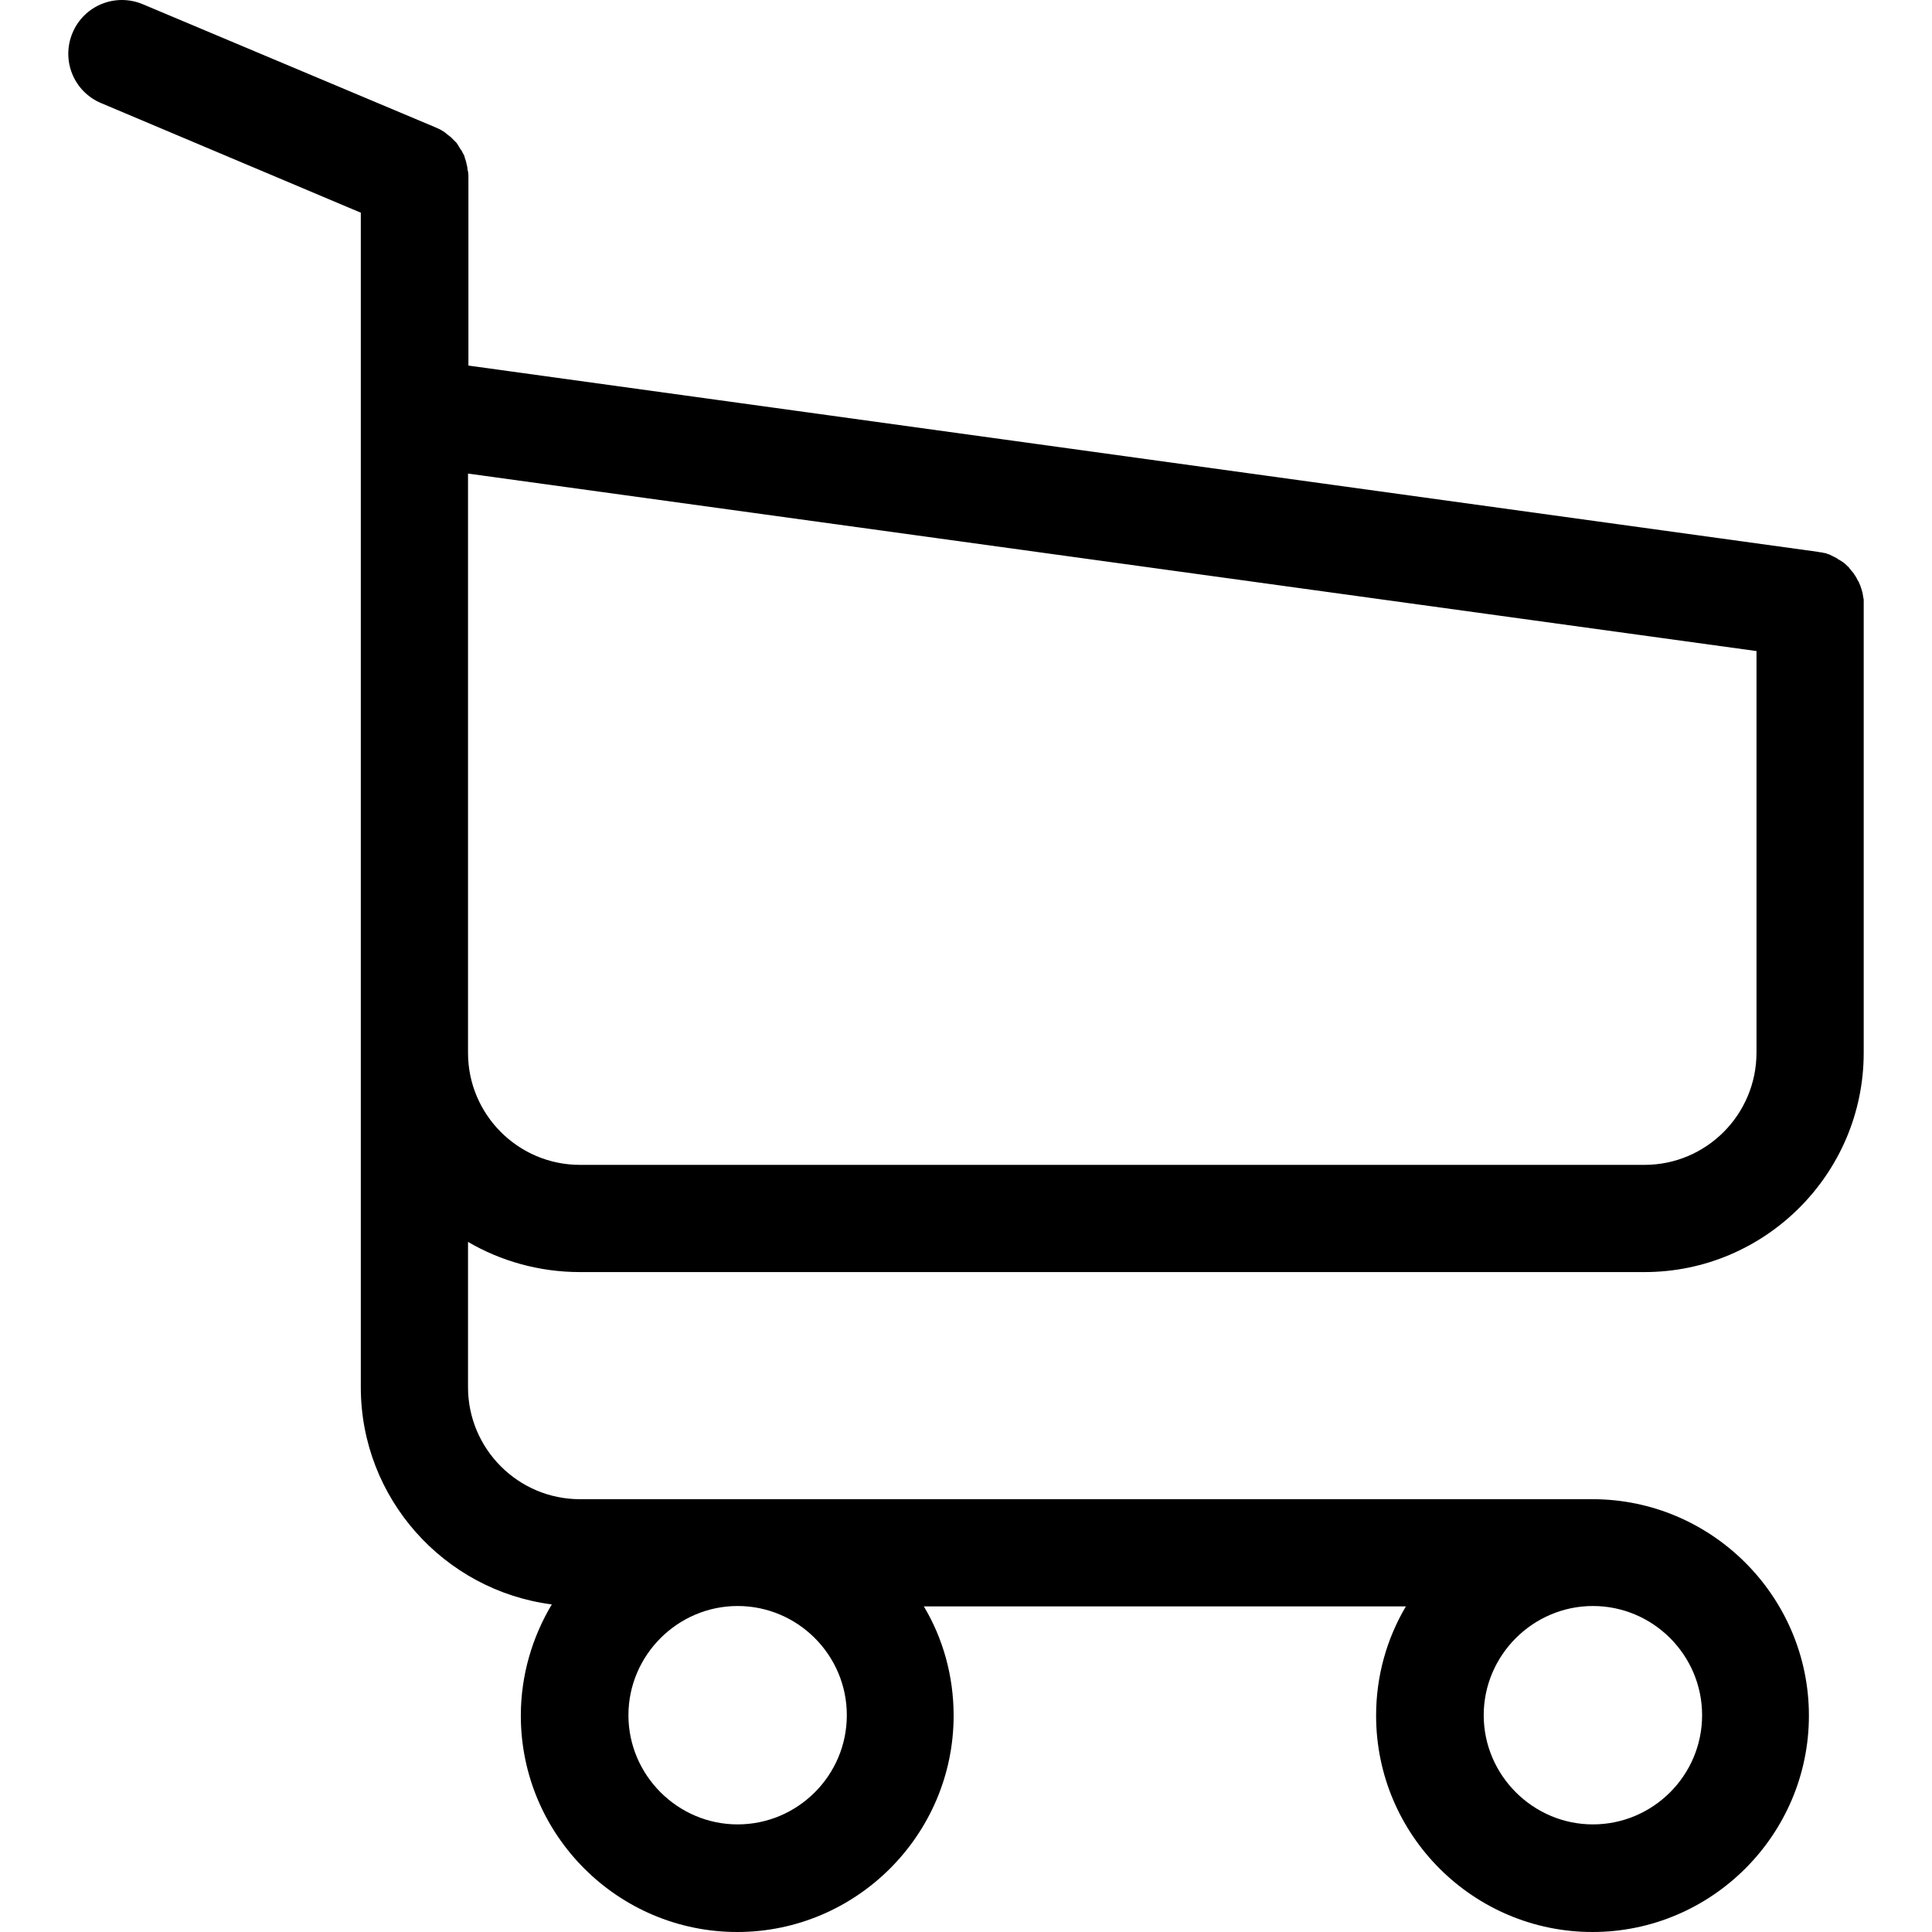
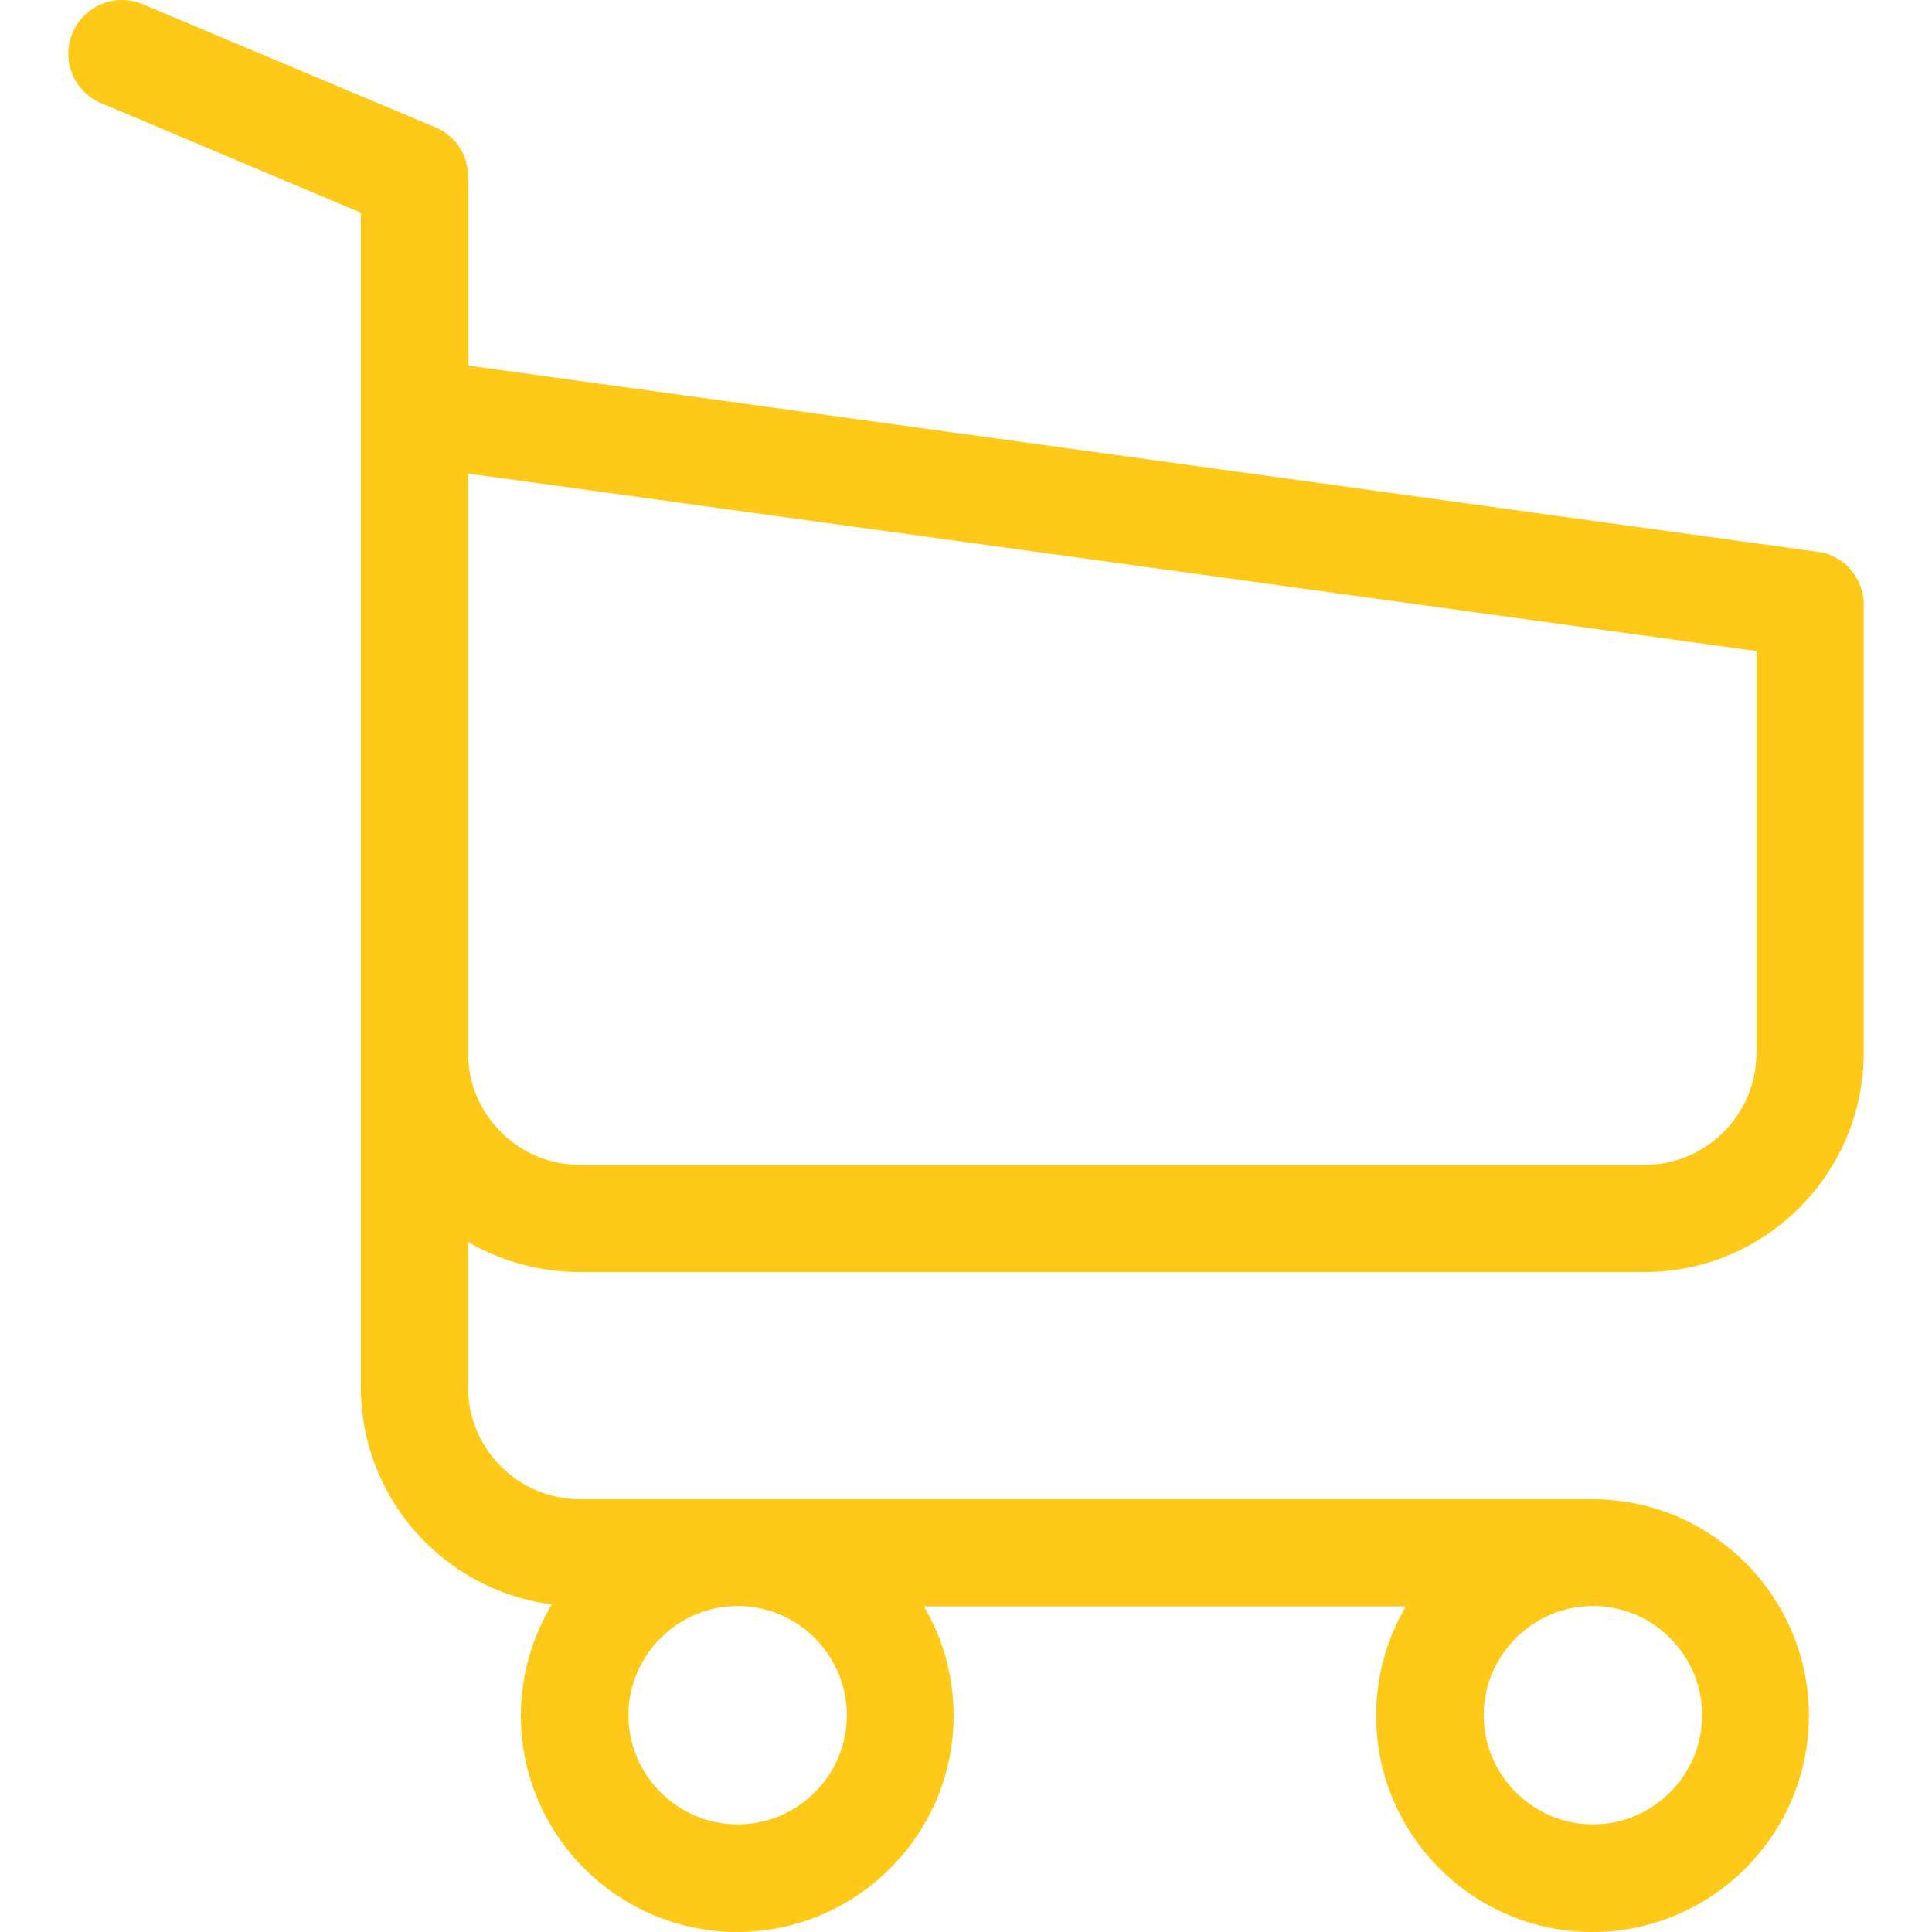
<svg xmlns="http://www.w3.org/2000/svg" version="1.1" id="Capa_1" x="0px" y="0px" viewBox="0 0 486.569 486.569" style="enable-background:new 0 0 486.569 486.569;" xml:space="preserve">
  <g>
-     <path d="M146.069,320.369h268.1c30.4,0,55.2-24.8,55.2-55.2v-112.8c0-0.1,0-0.3,0-0.4c0-0.3,0-0.5,0-0.8c0-0.2,0-0.4-0.1-0.6   c0-0.2-0.1-0.5-0.1-0.7s-0.1-0.4-0.1-0.6c-0.1-0.2-0.1-0.4-0.2-0.7c-0.1-0.2-0.1-0.4-0.2-0.6c-0.1-0.2-0.1-0.4-0.2-0.6   c-0.1-0.2-0.2-0.4-0.3-0.7c-0.1-0.2-0.2-0.4-0.3-0.5c-0.1-0.2-0.2-0.4-0.3-0.6c-0.1-0.2-0.2-0.3-0.3-0.5c-0.1-0.2-0.3-0.4-0.4-0.6   c-0.1-0.2-0.2-0.3-0.4-0.5c-0.1-0.2-0.3-0.3-0.4-0.5s-0.3-0.3-0.4-0.5s-0.3-0.3-0.4-0.4c-0.2-0.2-0.3-0.3-0.5-0.5   c-0.2-0.1-0.3-0.3-0.5-0.4c-0.2-0.1-0.4-0.3-0.6-0.4c-0.2-0.1-0.3-0.2-0.5-0.3s-0.4-0.2-0.6-0.4c-0.2-0.1-0.4-0.2-0.6-0.3   s-0.4-0.2-0.6-0.3s-0.4-0.2-0.6-0.3s-0.4-0.1-0.6-0.2c-0.2-0.1-0.5-0.2-0.7-0.2s-0.4-0.1-0.5-0.1c-0.3-0.1-0.5-0.1-0.8-0.1   c-0.1,0-0.2-0.1-0.4-0.1l-339.8-46.9v-47.4c0-0.5,0-1-0.1-1.4c0-0.1,0-0.2-0.1-0.4c0-0.3-0.1-0.6-0.1-0.9c-0.1-0.3-0.1-0.5-0.2-0.8   c0-0.2-0.1-0.3-0.1-0.5c-0.1-0.3-0.2-0.6-0.3-0.9c0-0.1-0.1-0.3-0.1-0.4c-0.1-0.3-0.2-0.5-0.4-0.8c-0.1-0.1-0.1-0.3-0.2-0.4   c-0.1-0.2-0.2-0.4-0.4-0.6c-0.1-0.2-0.2-0.3-0.3-0.5s-0.2-0.3-0.3-0.5s-0.3-0.4-0.4-0.6c-0.1-0.1-0.2-0.2-0.3-0.3   c-0.2-0.2-0.4-0.4-0.6-0.6c-0.1-0.1-0.2-0.2-0.3-0.3c-0.2-0.2-0.4-0.4-0.7-0.6c-0.1-0.1-0.3-0.2-0.4-0.3c-0.2-0.2-0.4-0.3-0.6-0.5   c-0.3-0.2-0.6-0.4-0.8-0.5c-0.1-0.1-0.2-0.1-0.3-0.2c-0.4-0.2-0.9-0.4-1.3-0.6l-73.7-31c-6.9-2.9-14.8,0.3-17.7,7.2   s0.3,14.8,7.2,17.7l65.4,27.6v61.2v9.7v74.4v66.5v84c0,28,21,51.2,48.1,54.7c-4.9,8.2-7.8,17.8-7.8,28c0,30.1,24.5,54.5,54.5,54.5   s54.5-24.5,54.5-54.5c0-10-2.7-19.5-7.5-27.5h121.4c-4.8,8.1-7.5,17.5-7.5,27.5c0,30.1,24.5,54.5,54.5,54.5s54.5-24.5,54.5-54.5   s-24.5-54.5-54.5-54.5h-255c-15.6,0-28.2-12.7-28.2-28.2v-36.6C126.069,317.569,135.769,320.369,146.069,320.369z M213.269,431.969   c0,15.2-12.4,27.5-27.5,27.5s-27.5-12.4-27.5-27.5s12.4-27.5,27.5-27.5S213.269,416.769,213.269,431.969z M428.669,431.969   c0,15.2-12.4,27.5-27.5,27.5s-27.5-12.4-27.5-27.5s12.4-27.5,27.5-27.5S428.669,416.769,428.669,431.969z M414.169,293.369h-268.1   c-15.6,0-28.2-12.7-28.2-28.2v-66.5v-74.4v-5l324.5,44.7v101.1C442.369,280.769,429.669,293.369,414.169,293.369z" />
+     <path fill="rgb(255, 201, 25)" d="M146.069,320.369h268.1c30.4,0,55.2-24.8,55.2-55.2v-112.8c0-0.1,0-0.3,0-0.4c0-0.3,0-0.5,0-0.8c0-0.2,0-0.4-0.1-0.6   c0-0.2-0.1-0.5-0.1-0.7s-0.1-0.4-0.1-0.6c-0.1-0.2-0.1-0.4-0.2-0.7c-0.1-0.2-0.1-0.4-0.2-0.6c-0.1-0.2-0.1-0.4-0.2-0.6   c-0.1-0.2-0.2-0.4-0.3-0.7c-0.1-0.2-0.2-0.4-0.3-0.5c-0.1-0.2-0.2-0.4-0.3-0.6c-0.1-0.2-0.2-0.3-0.3-0.5c-0.1-0.2-0.3-0.4-0.4-0.6   c-0.1-0.2-0.2-0.3-0.4-0.5c-0.1-0.2-0.3-0.3-0.4-0.5s-0.3-0.3-0.4-0.5s-0.3-0.3-0.4-0.4c-0.2-0.2-0.3-0.3-0.5-0.5   c-0.2-0.1-0.3-0.3-0.5-0.4c-0.2-0.1-0.4-0.3-0.6-0.4c-0.2-0.1-0.3-0.2-0.5-0.3s-0.4-0.2-0.6-0.4c-0.2-0.1-0.4-0.2-0.6-0.3   s-0.4-0.2-0.6-0.3s-0.4-0.2-0.6-0.3s-0.4-0.1-0.6-0.2c-0.2-0.1-0.5-0.2-0.7-0.2s-0.4-0.1-0.5-0.1c-0.3-0.1-0.5-0.1-0.8-0.1   c-0.1,0-0.2-0.1-0.4-0.1l-339.8-46.9v-47.4c0-0.5,0-1-0.1-1.4c0-0.1,0-0.2-0.1-0.4c0-0.3-0.1-0.6-0.1-0.9c-0.1-0.3-0.1-0.5-0.2-0.8   c0-0.2-0.1-0.3-0.1-0.5c-0.1-0.3-0.2-0.6-0.3-0.9c0-0.1-0.1-0.3-0.1-0.4c-0.1-0.3-0.2-0.5-0.4-0.8c-0.1-0.1-0.1-0.3-0.2-0.4   c-0.1-0.2-0.2-0.4-0.4-0.6c-0.1-0.2-0.2-0.3-0.3-0.5s-0.2-0.3-0.3-0.5s-0.3-0.4-0.4-0.6c-0.1-0.1-0.2-0.2-0.3-0.3   c-0.2-0.2-0.4-0.4-0.6-0.6c-0.1-0.1-0.2-0.2-0.3-0.3c-0.2-0.2-0.4-0.4-0.7-0.6c-0.1-0.1-0.3-0.2-0.4-0.3c-0.2-0.2-0.4-0.3-0.6-0.5   c-0.3-0.2-0.6-0.4-0.8-0.5c-0.1-0.1-0.2-0.1-0.3-0.2c-0.4-0.2-0.9-0.4-1.3-0.6l-73.7-31c-6.9-2.9-14.8,0.3-17.7,7.2   s0.3,14.8,7.2,17.7l65.4,27.6v61.2v9.7v74.4v66.5v84c0,28,21,51.2,48.1,54.7c-4.9,8.2-7.8,17.8-7.8,28c0,30.1,24.5,54.5,54.5,54.5   s54.5-24.5,54.5-54.5c0-10-2.7-19.5-7.5-27.5h121.4c-4.8,8.1-7.5,17.5-7.5,27.5c0,30.1,24.5,54.5,54.5,54.5s54.5-24.5,54.5-54.5   s-24.5-54.5-54.5-54.5h-255c-15.6,0-28.2-12.7-28.2-28.2v-36.6C126.069,317.569,135.769,320.369,146.069,320.369z M213.269,431.969   c0,15.2-12.4,27.5-27.5,27.5s-27.5-12.4-27.5-27.5s12.4-27.5,27.5-27.5S213.269,416.769,213.269,431.969z M428.669,431.969   c0,15.2-12.4,27.5-27.5,27.5s-27.5-12.4-27.5-27.5s12.4-27.5,27.5-27.5S428.669,416.769,428.669,431.969z M414.169,293.369h-268.1   c-15.6,0-28.2-12.7-28.2-28.2v-66.5v-74.4v-5l324.5,44.7v101.1C442.369,280.769,429.669,293.369,414.169,293.369z" />
  </g>
  <g>
</g>
  <g>
</g>
  <g>
</g>
  <g>
</g>
  <g>
</g>
  <g>
</g>
  <g>
</g>
  <g>
</g>
  <g>
</g>
  <g>
</g>
  <g>
</g>
  <g>
</g>
  <g>
</g>
  <g>
</g>
  <g>
</g>
</svg>
